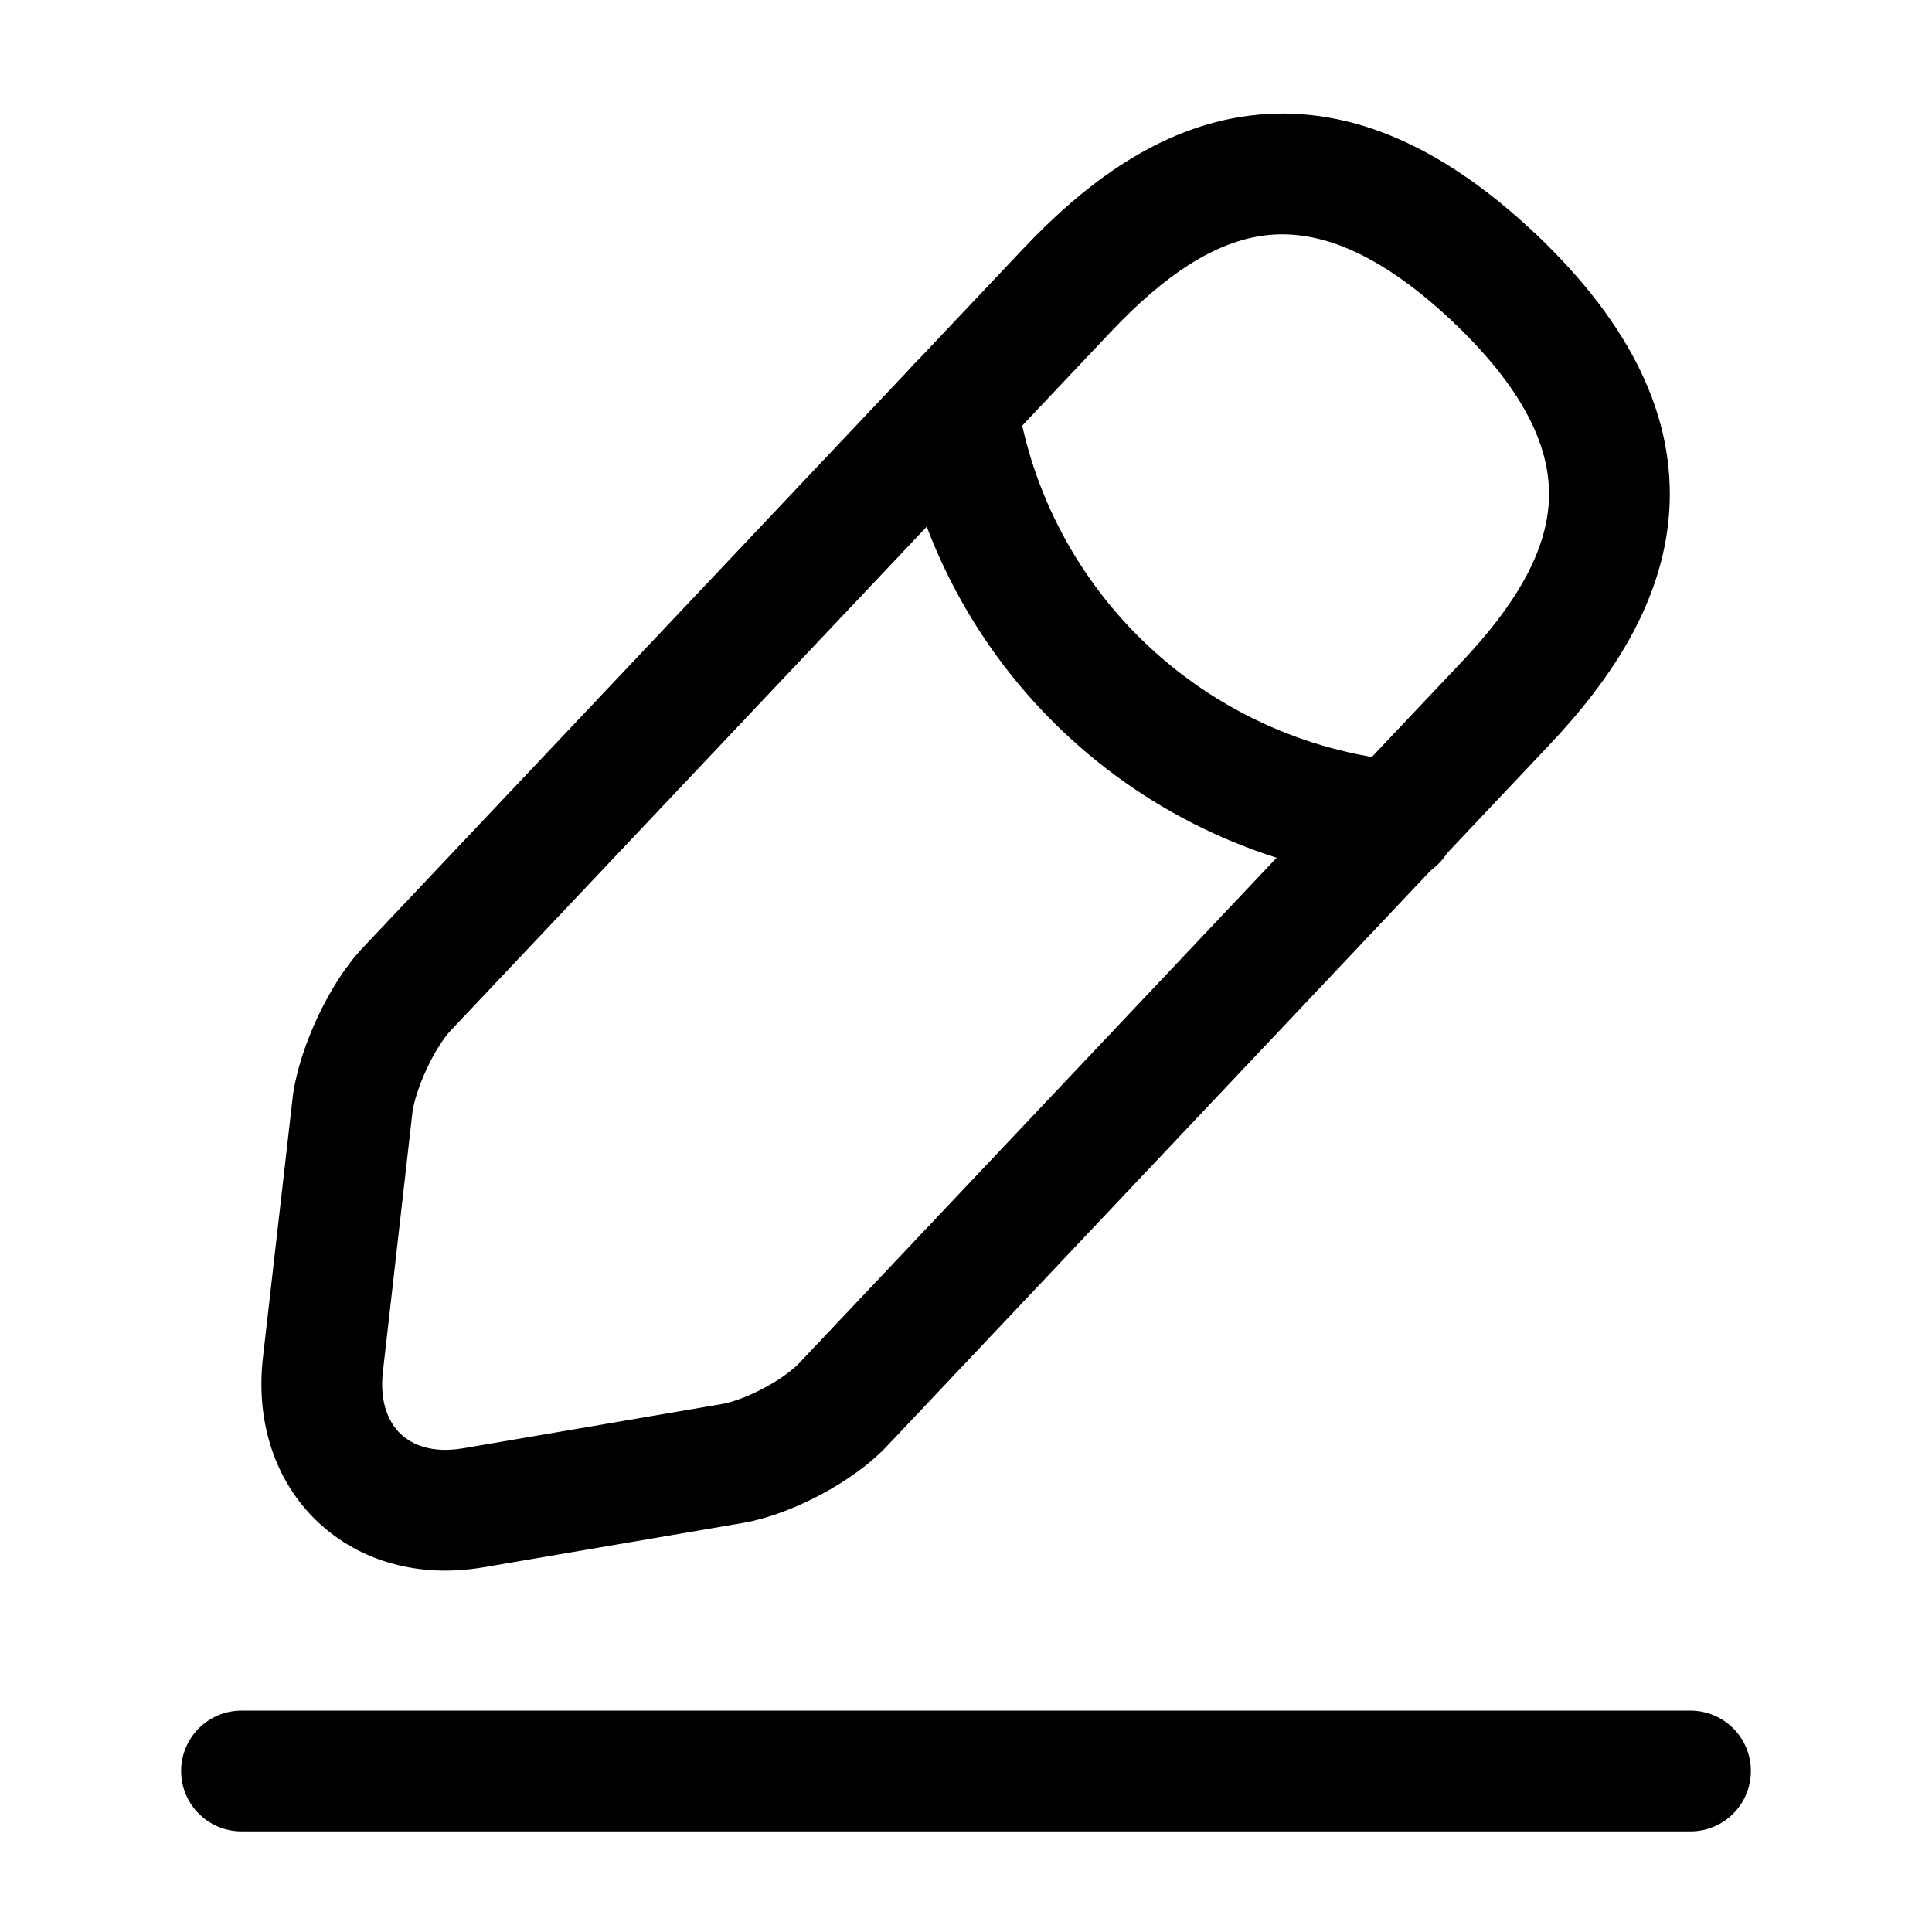
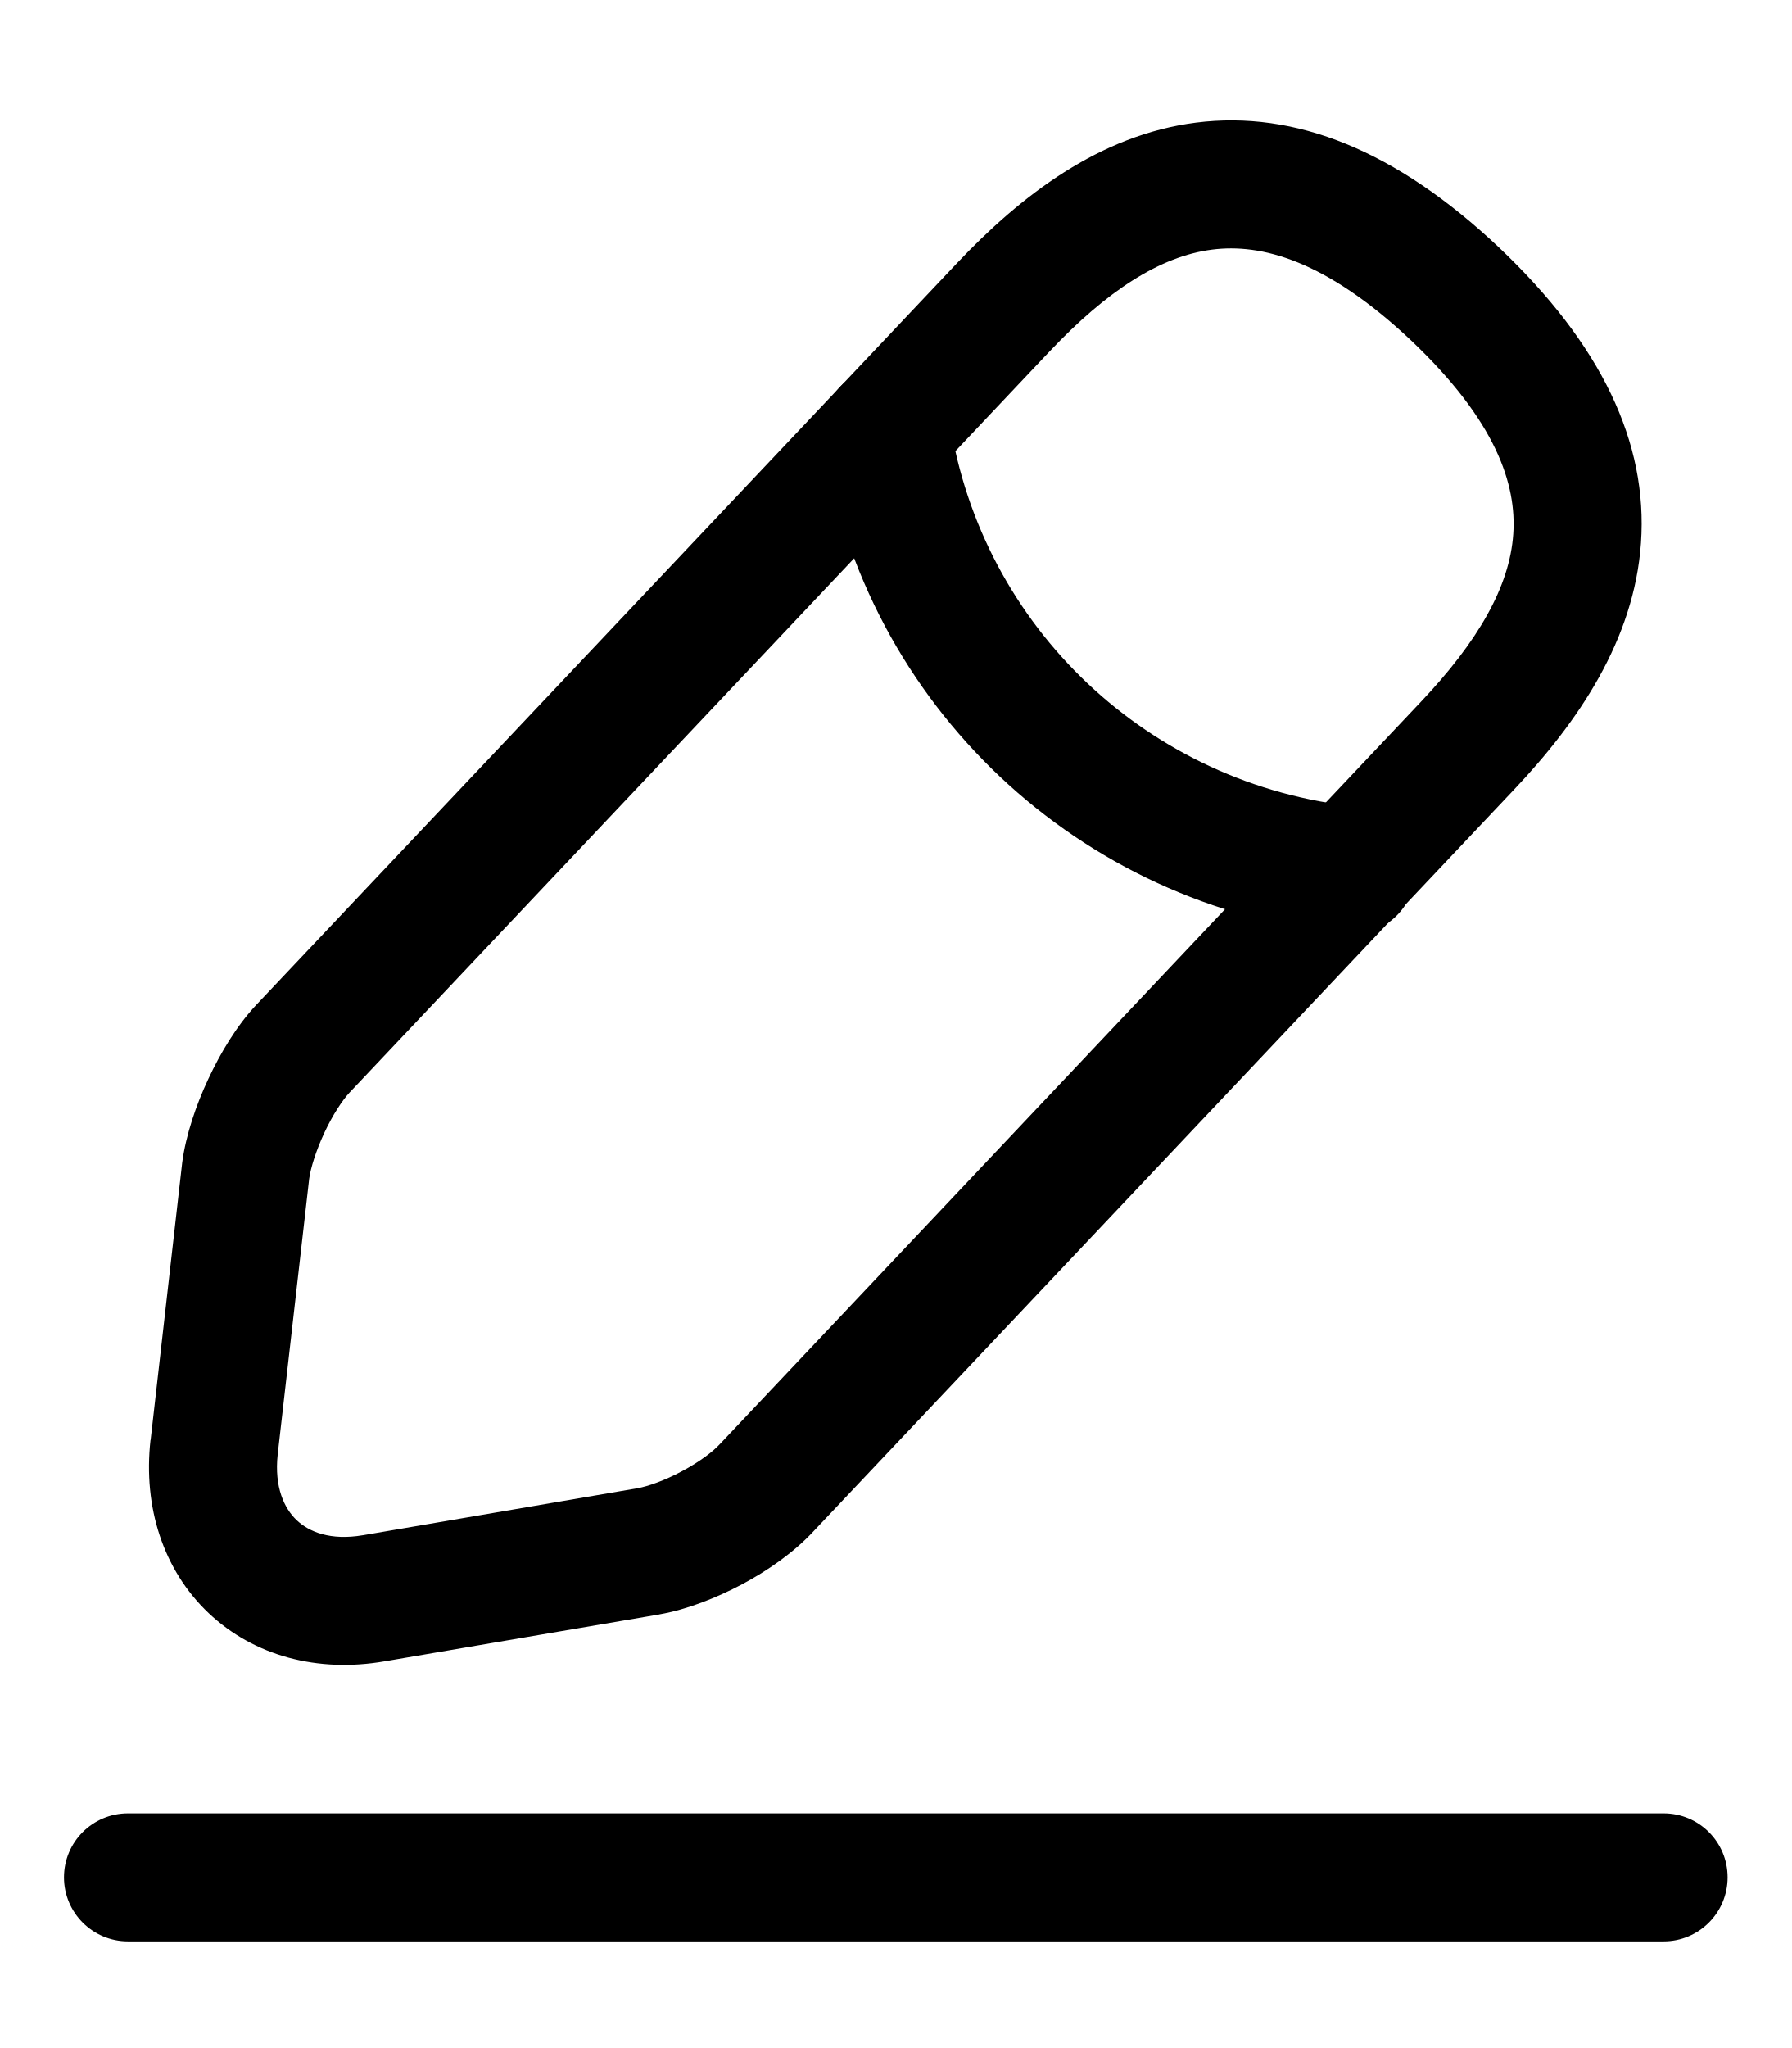
- <svg xmlns="http://www.w3.org/2000/svg" width="24" height="24" viewBox="0 0 24 24" fill="none">
-   <path fill-rule="evenodd" clip-rule="evenodd" d="M15.518 1.437C16.684 1.288 17.865 1.765 19.064 2.894L19.066 2.895C20.269 4.033 20.817 5.188 20.735 6.364C20.655 7.5 19.997 8.461 19.245 9.255M19.245 9.255L11.04 17.941C10.808 18.193 10.497 18.406 10.201 18.564C9.902 18.724 9.556 18.861 9.231 18.918L9.226 18.919L6.008 19.469C5.227 19.604 4.479 19.409 3.945 18.903C3.413 18.398 3.178 17.662 3.265 16.877L3.265 16.875L3.637 13.621C3.68 13.297 3.8 12.947 3.942 12.643C4.083 12.34 4.276 12.019 4.504 11.776L4.505 11.775L12.715 3.085C13.467 2.291 14.39 1.581 15.518 1.437M13.805 4.116C13.805 4.116 13.805 4.115 13.805 4.116L5.597 12.803C5.597 12.804 5.597 12.803 5.597 12.803C5.515 12.891 5.402 13.06 5.301 13.277C5.202 13.49 5.142 13.687 5.124 13.813L4.756 17.043C4.756 17.043 4.756 17.044 4.756 17.044C4.713 17.429 4.833 17.677 4.978 17.814C5.122 17.951 5.373 18.056 5.753 17.991L5.754 17.991L8.971 17.441C9.096 17.419 9.289 17.351 9.494 17.241C9.702 17.13 9.858 17.01 9.936 16.925L9.945 16.915L18.155 8.225C18.824 7.519 19.195 6.875 19.238 6.259C19.279 5.682 19.042 4.937 18.036 3.986C17.035 3.045 16.281 2.852 15.708 2.925C15.095 3.003 14.473 3.41 13.805 4.116Z" fill="black" />
-   <path fill-rule="evenodd" clip-rule="evenodd" d="M11.774 4.309C12.184 4.245 12.567 4.525 12.631 4.934C13.008 7.355 14.973 9.208 17.415 9.454C17.827 9.495 18.128 9.863 18.086 10.275C18.044 10.687 17.677 10.988 17.265 10.946C14.147 10.632 11.632 8.265 11.149 5.165C11.085 4.756 11.365 4.373 11.774 4.309Z" fill="black" />
-   <path fill-rule="evenodd" clip-rule="evenodd" d="M2.25 22C2.25 21.586 2.586 21.25 3 21.25H21C21.414 21.25 21.75 21.586 21.75 22C21.75 22.414 21.414 22.75 21 22.75H3C2.586 22.75 2.25 22.414 2.25 22Z" fill="black" />
+ <svg xmlns="http://www.w3.org/2000/svg" width="14" height="16" viewBox="0 0 14 16" fill="none">
+   <path fill-rule="evenodd" clip-rule="evenodd" d="M9.345 0.958C10.123 0.859 10.91 1.177 11.709 1.929L11.71 1.93C12.513 2.689 12.878 3.458 12.823 4.242C12.77 5 12.331 5.641 11.83 6.17M11.83 6.17L6.36 11.96C6.205 12.128 5.998 12.271 5.801 12.376C5.601 12.482 5.371 12.574 5.154 12.612L5.151 12.613L3.005 12.979C2.485 13.069 1.986 12.939 1.63 12.602C1.275 12.265 1.118 11.774 1.176 11.251L1.177 11.25L1.424 9.081C1.453 8.865 1.533 8.631 1.628 8.429C1.722 8.227 1.85 8.013 2.002 7.851L2.003 7.85L7.477 2.057C7.978 1.527 8.593 1.054 9.345 0.958M8.203 2.744C8.203 2.744 8.203 2.744 8.203 2.744L2.731 8.536C2.731 8.536 2.731 8.536 2.731 8.536C2.677 8.594 2.601 8.707 2.534 8.851C2.468 8.993 2.428 9.124 2.416 9.209L2.17 11.362C2.17 11.362 2.17 11.362 2.17 11.363C2.142 11.619 2.222 11.785 2.318 11.876C2.415 11.968 2.582 12.037 2.835 11.994L2.836 11.994L4.981 11.627C5.064 11.612 5.193 11.567 5.329 11.494C5.468 11.42 5.572 11.34 5.624 11.283L5.63 11.277L11.103 5.483C11.549 5.012 11.797 4.583 11.825 4.173C11.852 3.788 11.694 3.291 11.024 2.657C10.357 2.03 9.854 1.901 9.472 1.95C9.064 2.002 8.649 2.273 8.203 2.744Z" fill="black" />
+   <path fill-rule="evenodd" clip-rule="evenodd" d="M6.85 2.873C7.123 2.83 7.378 3.017 7.421 3.29C7.672 4.903 8.982 6.138 10.61 6.303C10.885 6.33 11.085 6.575 11.058 6.85C11.03 7.125 10.785 7.325 10.51 7.297C8.432 7.088 6.755 5.51 6.433 3.444C6.39 3.171 6.577 2.915 6.85 2.873Z" fill="black" />
+   <path fill-rule="evenodd" clip-rule="evenodd" d="M0.5 14.667C0.5 14.39 0.724 14.167 1 14.167H13C13.276 14.167 13.5 14.39 13.5 14.667C13.5 14.943 13.276 15.167 13 15.167H1C0.724 15.167 0.5 14.943 0.5 14.667Z" fill="black" />
</svg>
